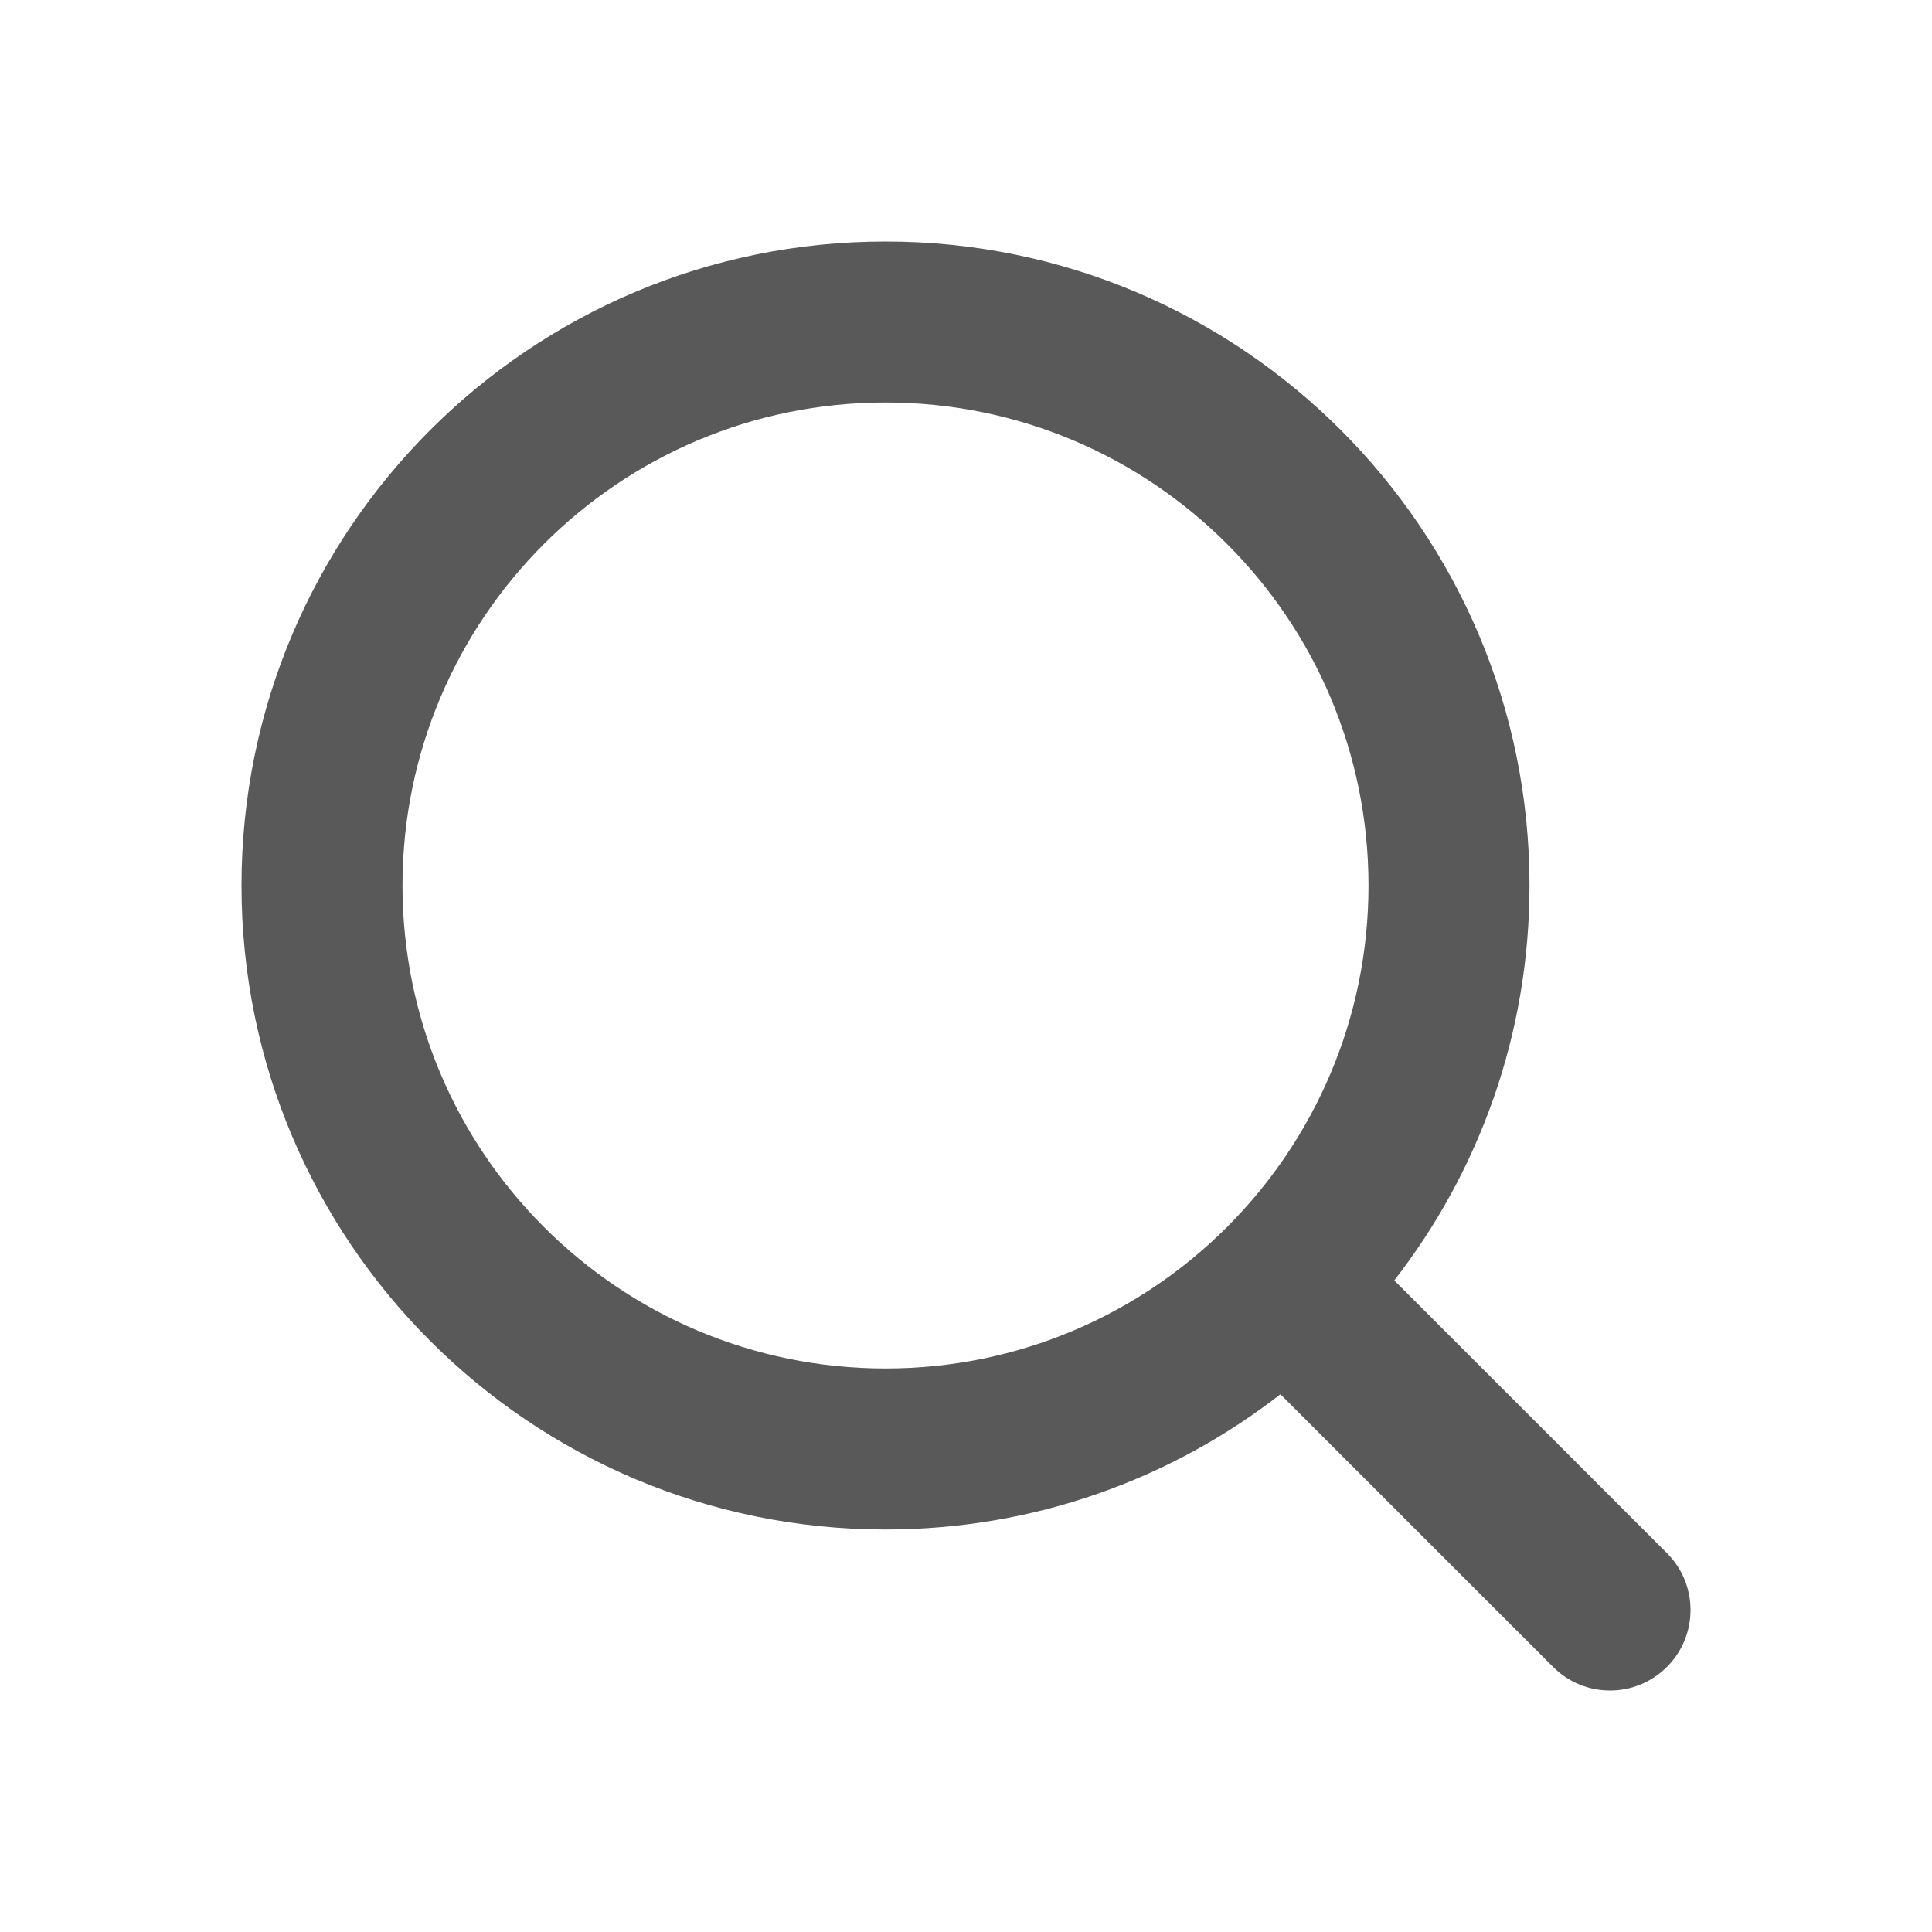
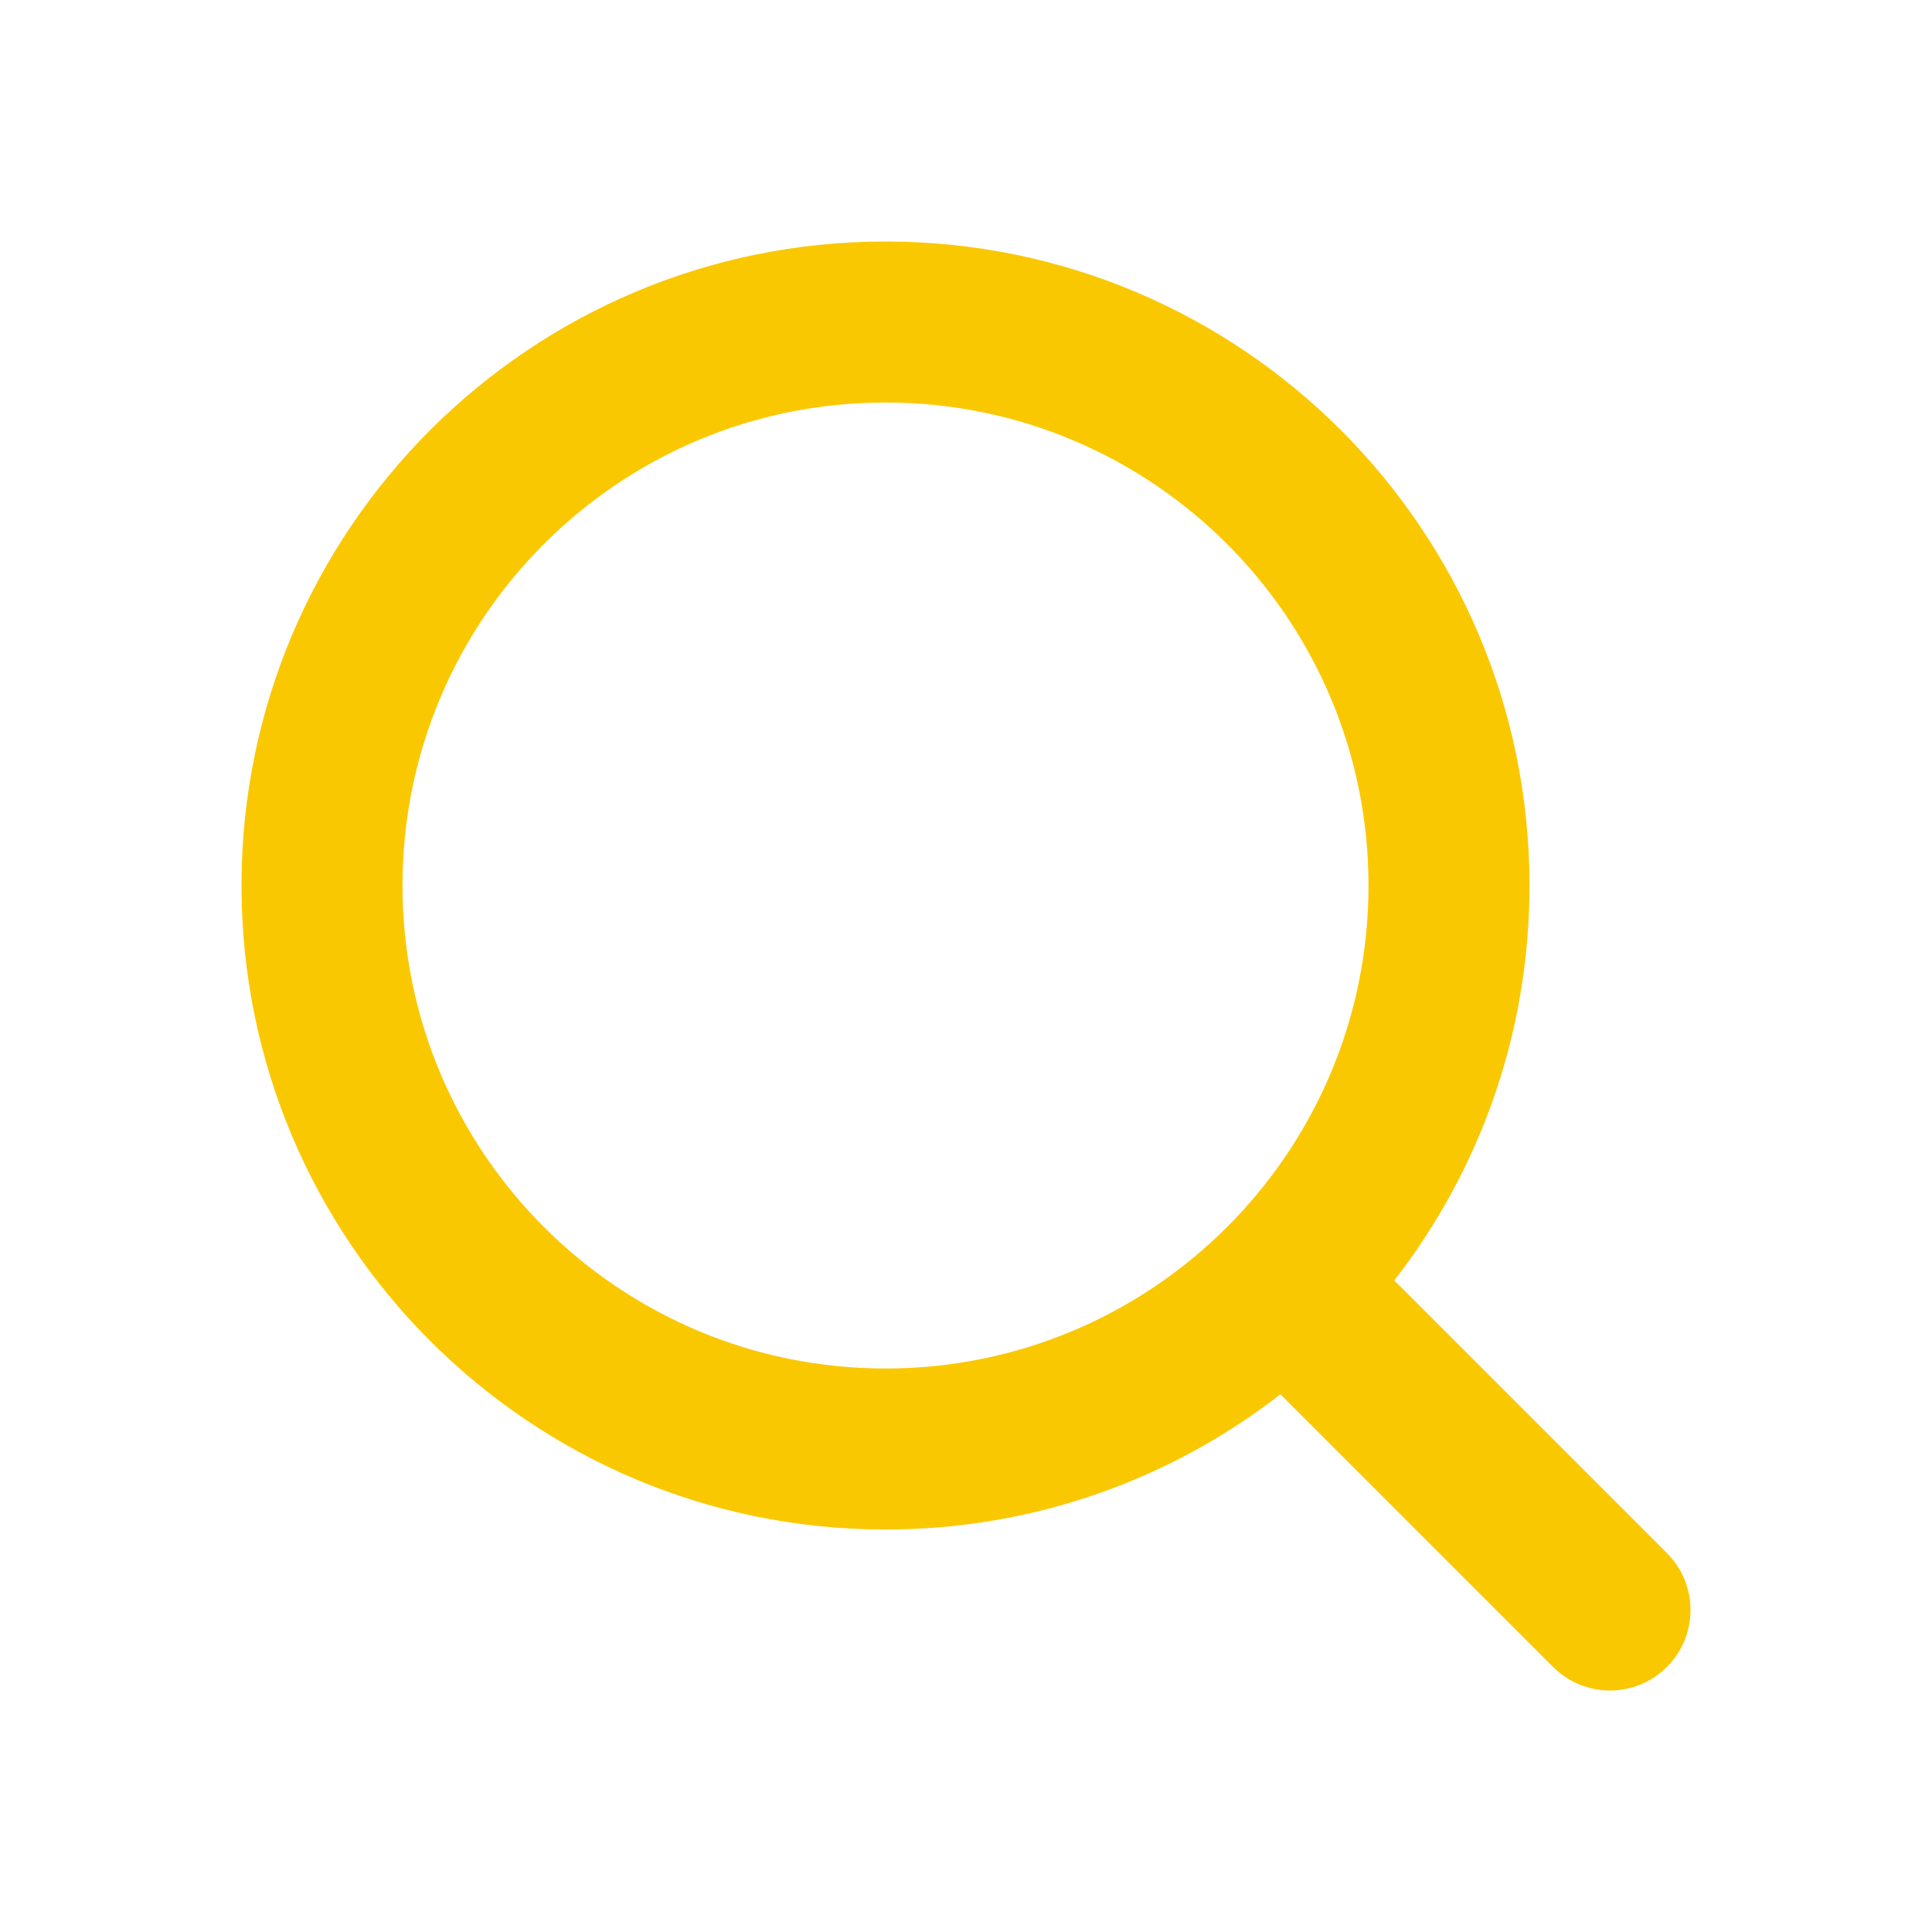
<svg xmlns="http://www.w3.org/2000/svg" id="mysvg" width="2em" height="2em" viewBox="0 0 24 24" fill="none">
-   <path fill-rule="evenodd" clip-rule="evenodd" d="M11 5C7.686 5 5 7.686 5 11C5 14.314 7.686 17 11 17C14.314 17 17 14.314 17 11C17 7.686 14.314 5 11 5ZM3 11C3 6.582 6.582 3 11 3C15.418 3 19 6.582 19 11C19 12.849 18.373 14.551 17.32 15.906L20.707 19.293C21.098 19.683 21.098 20.317 20.707 20.707C20.317 21.098 19.683 21.098 19.293 20.707L15.906 17.32C14.551 18.373 12.849 19 11 19C6.582 19 3 15.418 3 11Z" fill="#595959" />
+   <path fill-rule="evenodd" clip-rule="evenodd" d="M11 5C7.686 5 5 7.686 5 11C5 14.314 7.686 17 11 17C14.314 17 17 14.314 17 11C17 7.686 14.314 5 11 5ZM3 11C3 6.582 6.582 3 11 3C15.418 3 19 6.582 19 11C19 12.849 18.373 14.551 17.32 15.906L20.707 19.293C21.098 19.683 21.098 20.317 20.707 20.707C20.317 21.098 19.683 21.098 19.293 20.707L15.906 17.32C14.551 18.373 12.849 19 11 19C6.582 19 3 15.418 3 11Z" fill="#fac800" />
</svg>
